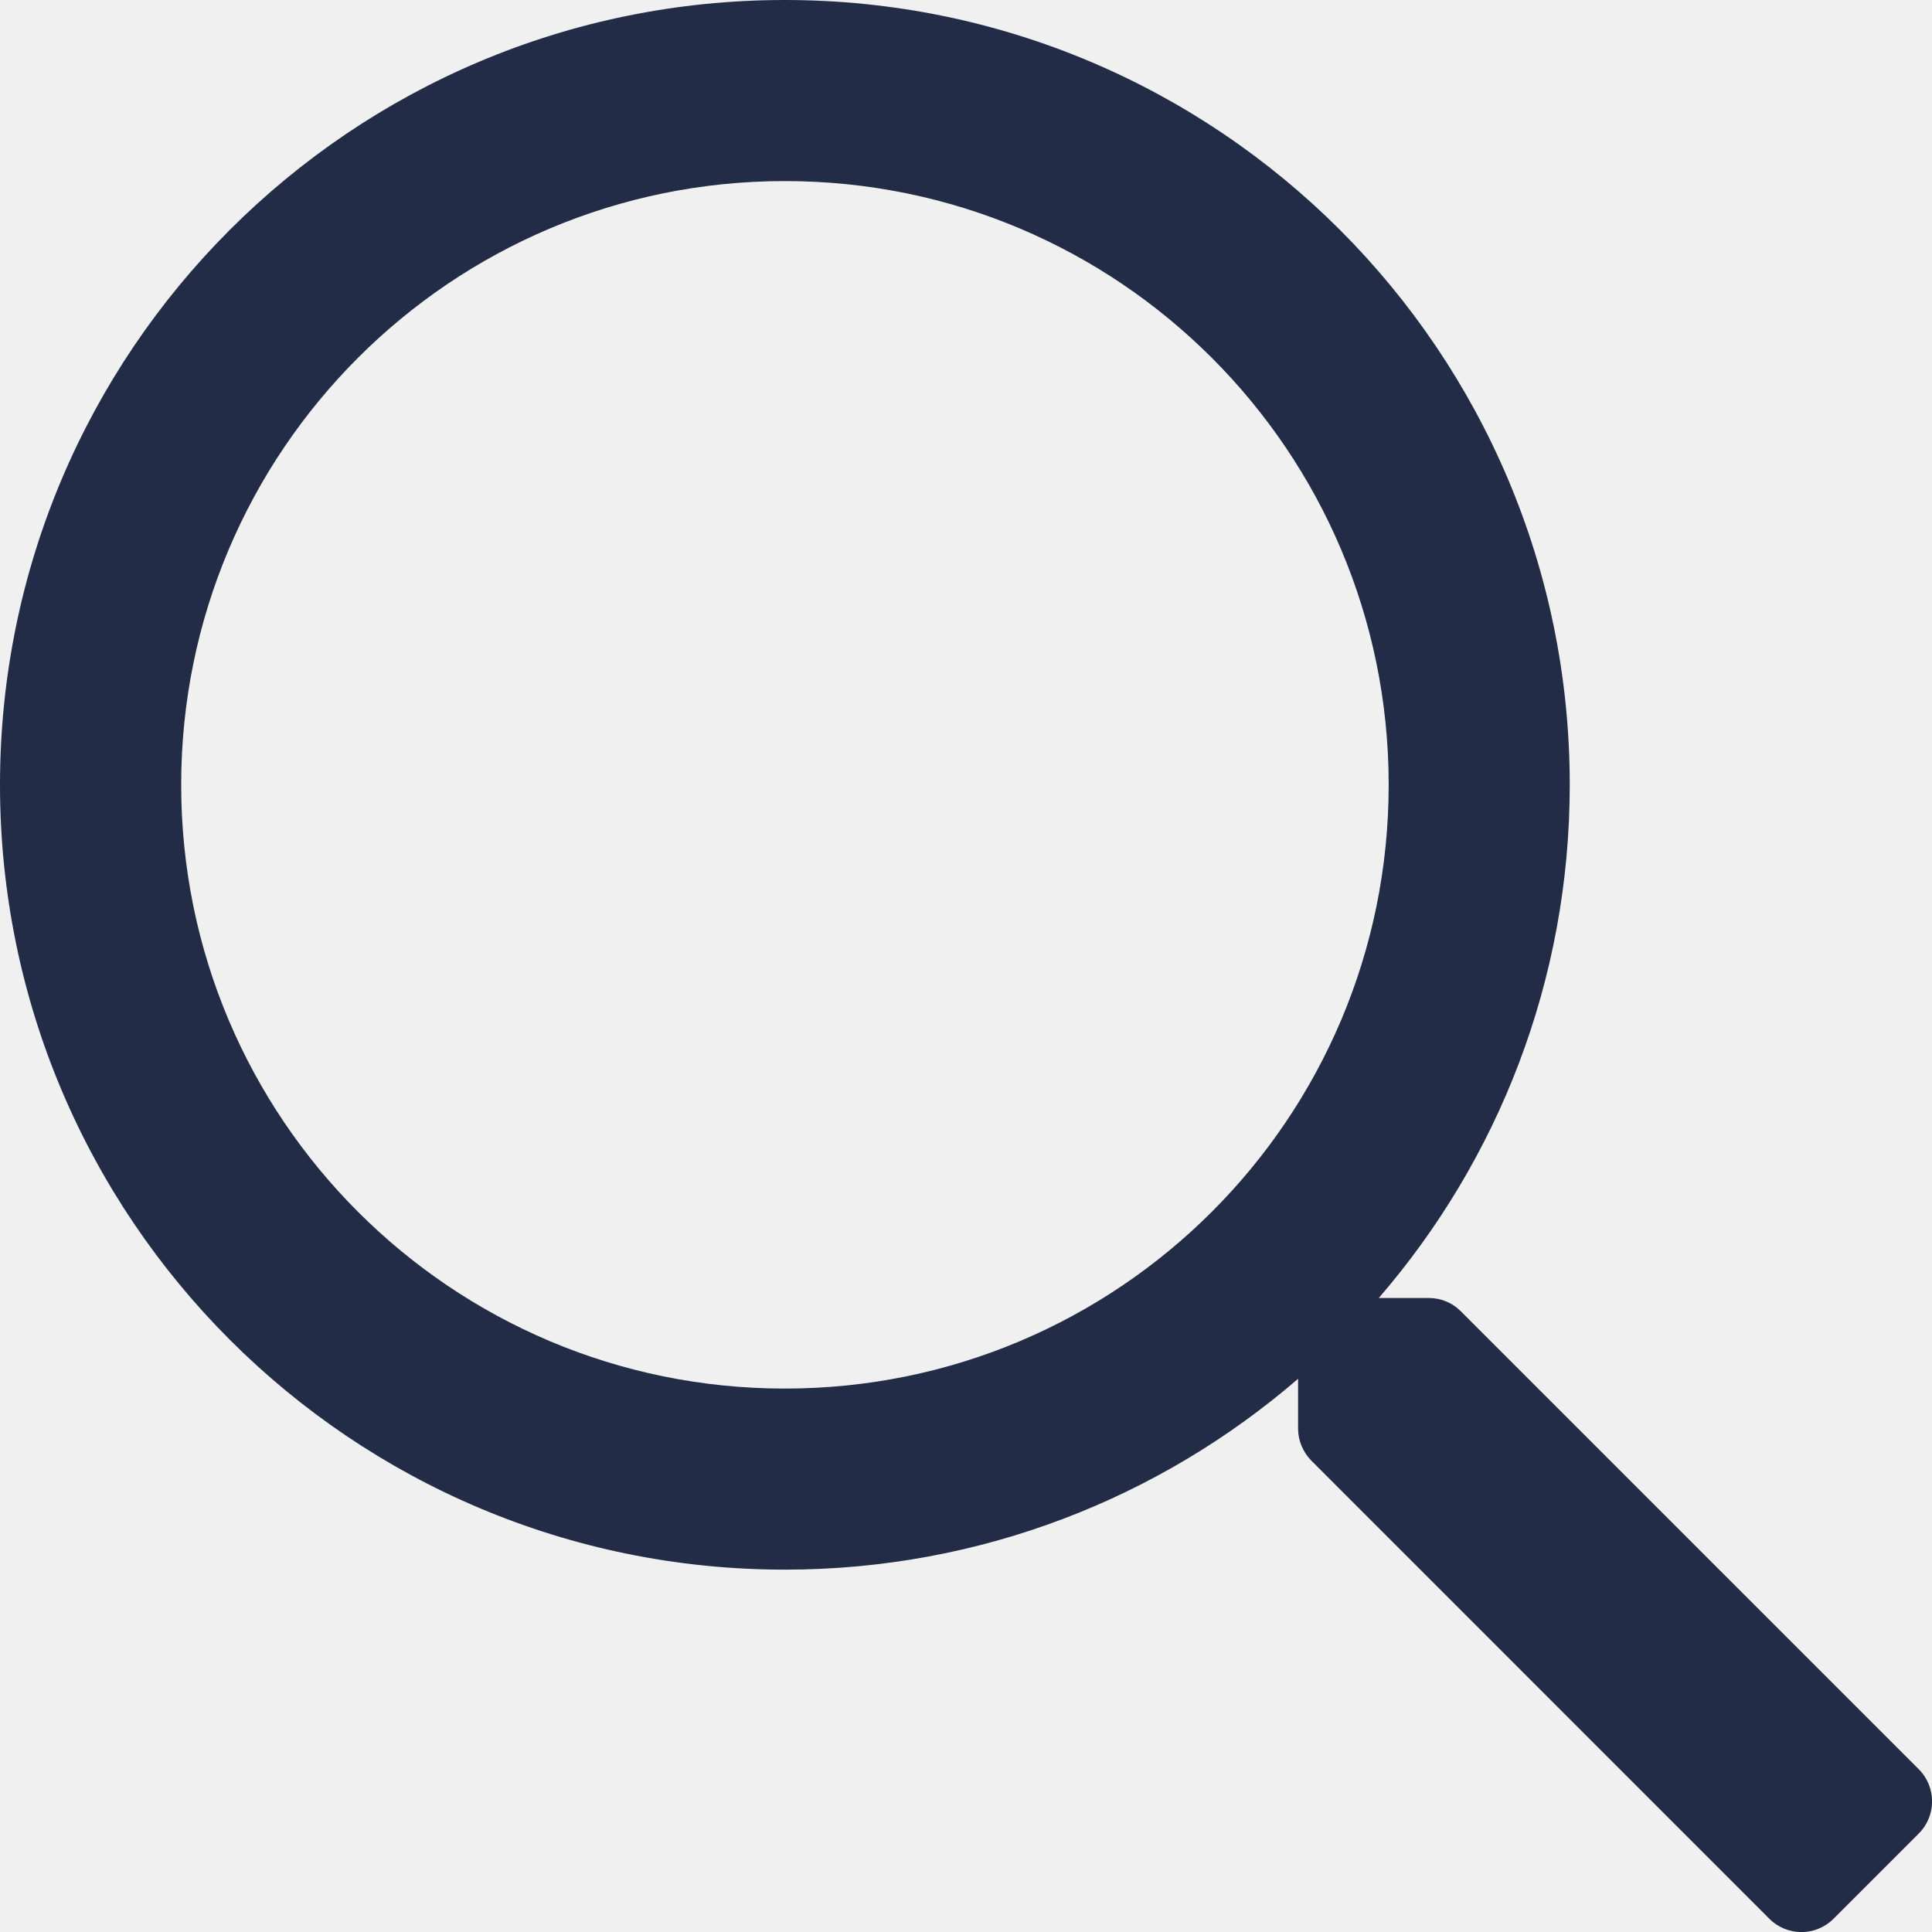
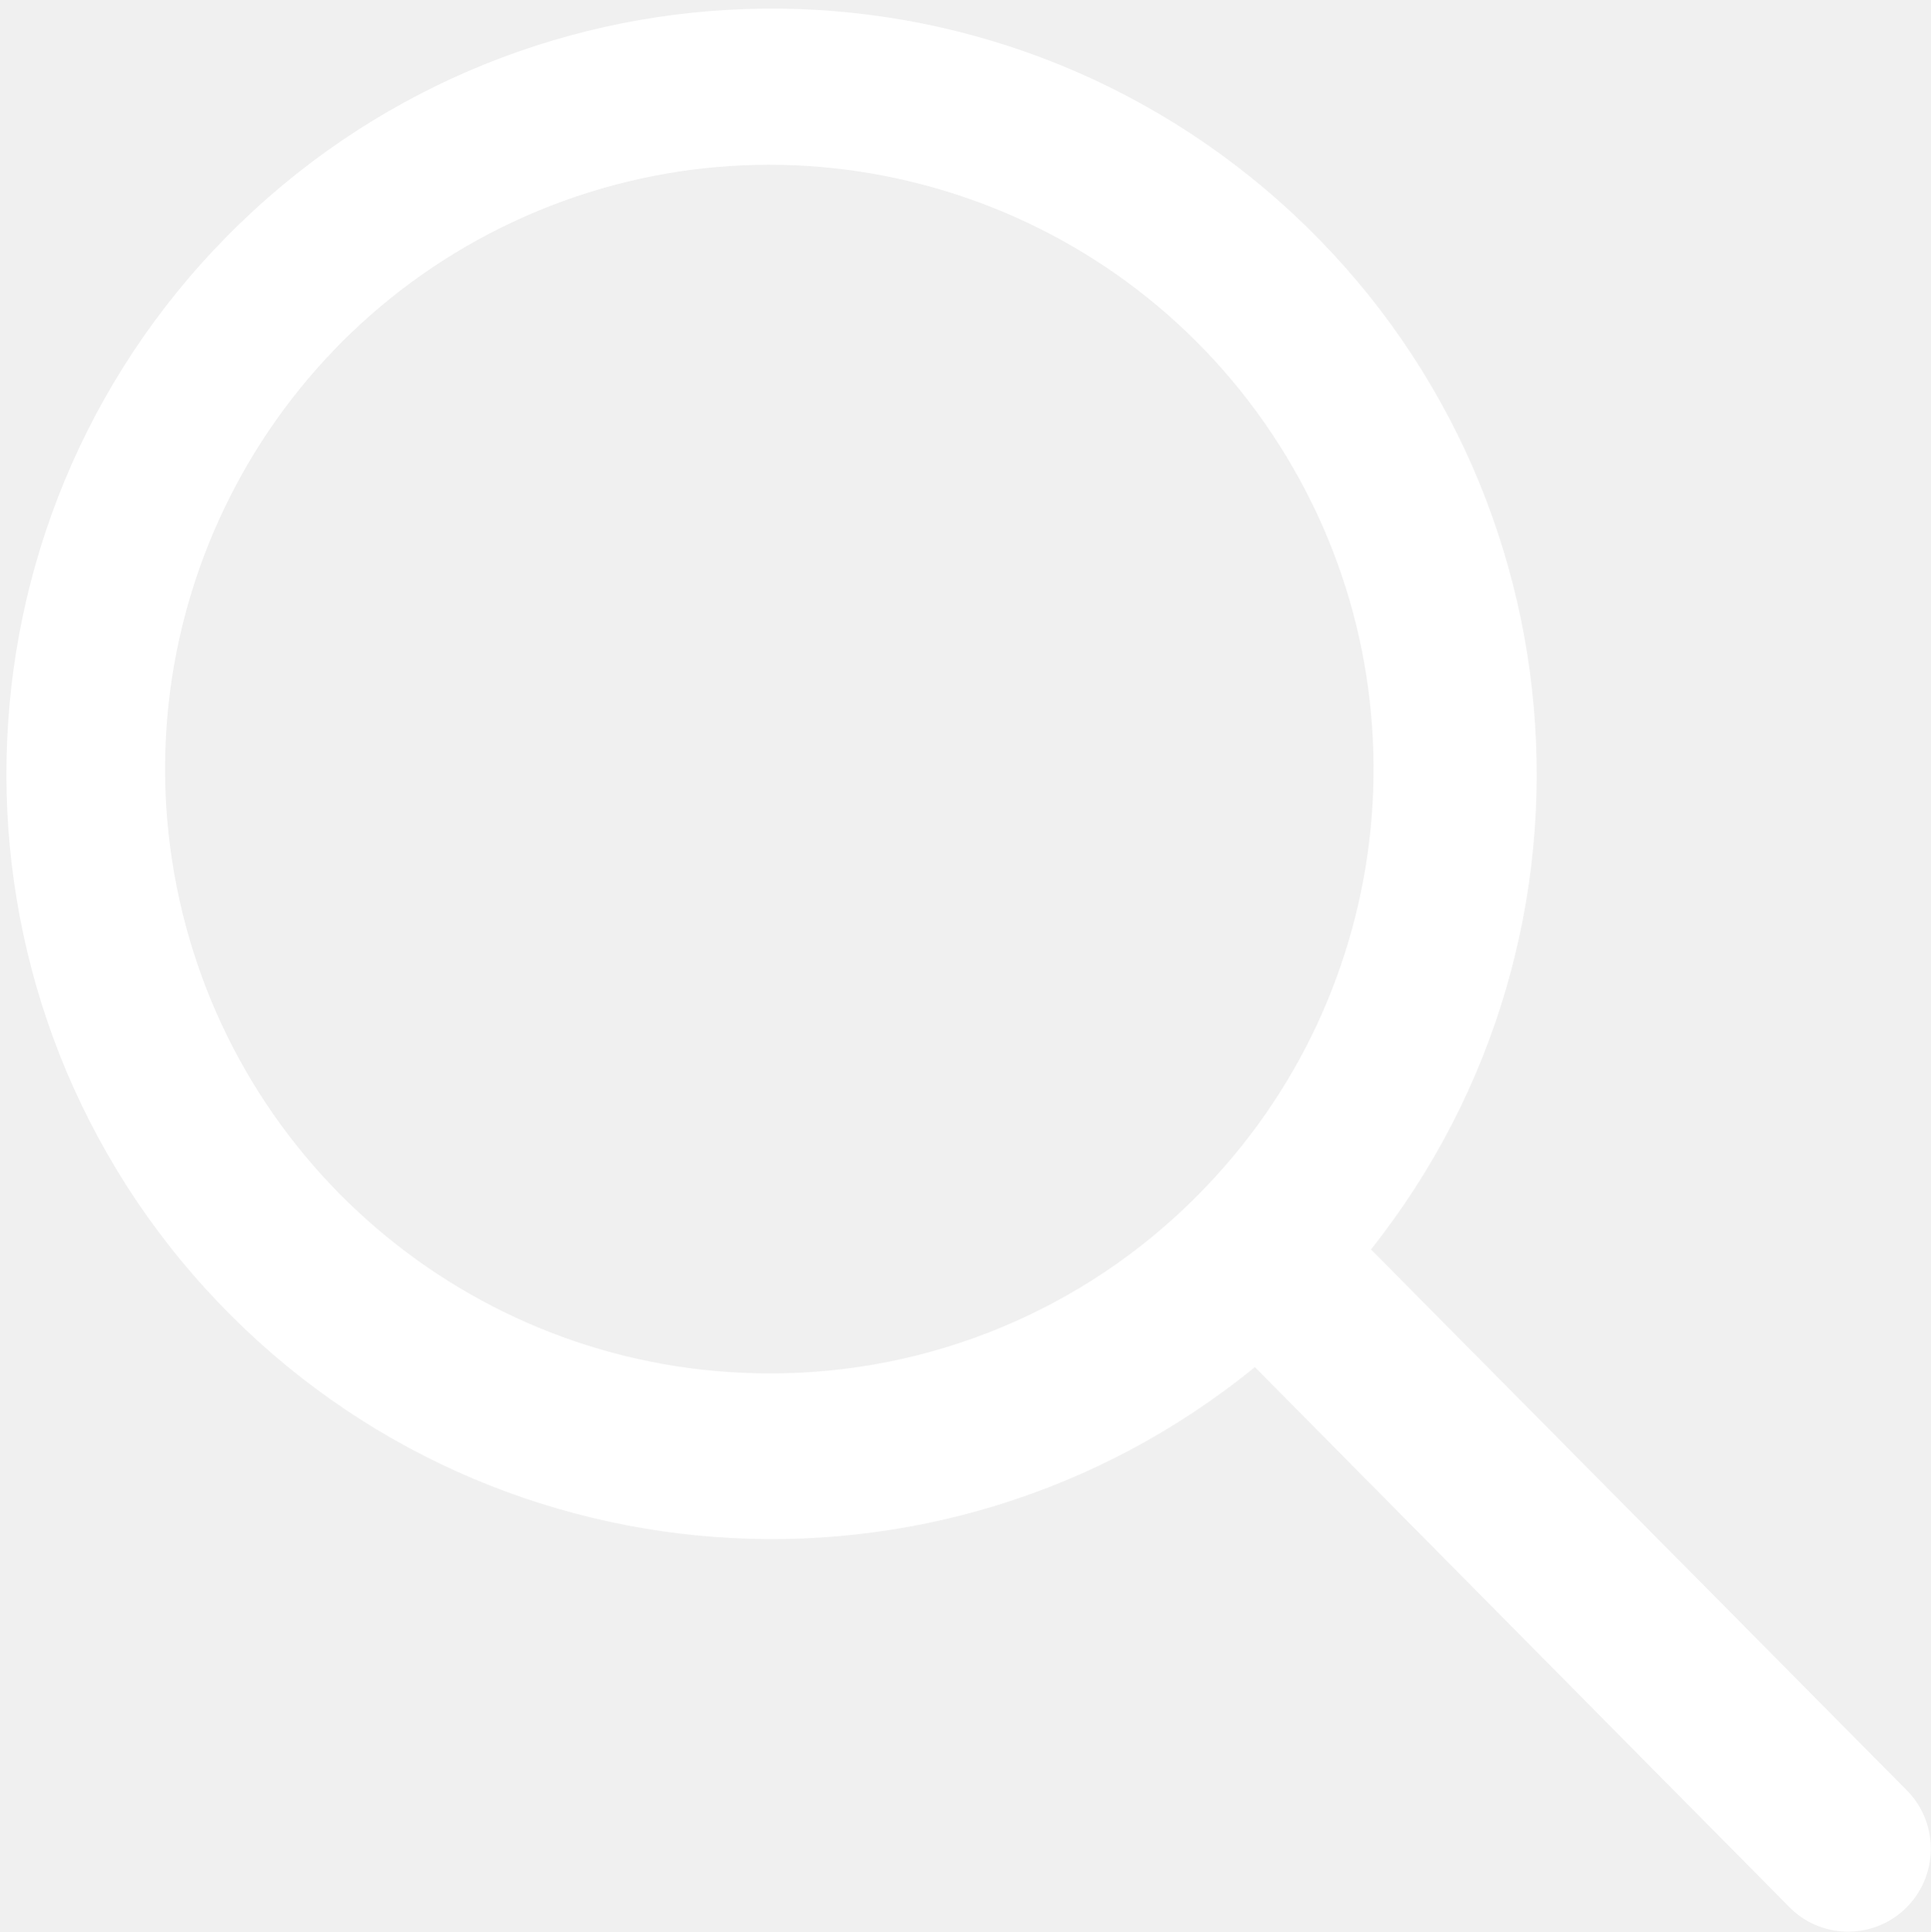
- <svg xmlns="http://www.w3.org/2000/svg" width="18" height="18" viewBox="0 0 18 18" fill="none">
-   <path d="M17.877 16.484L13.609 12.216C13.528 12.135 13.423 12.093 13.31 12.093H12.846C13.954 10.81 14.625 9.14 14.625 7.312C14.625 3.273 11.352 -0 7.312 -0C3.273 -0 0 3.273 0 7.312C0 11.351 3.273 14.624 7.312 14.624C9.141 14.624 10.81 13.953 12.094 12.846V13.31C12.094 13.422 12.139 13.528 12.217 13.608L16.485 17.877C16.65 18.042 16.917 18.042 17.082 17.877L17.877 17.082C18.042 16.917 18.042 16.649 17.877 16.484ZM7.312 12.937C4.205 12.937 1.688 10.42 1.688 7.312C1.688 4.204 4.205 1.687 7.312 1.687C10.42 1.687 12.938 4.204 12.938 7.312C12.938 10.42 10.42 12.937 7.312 12.937Z" fill="#232C47" />
+ <svg xmlns="http://www.w3.org/2000/svg" width="18.988" height="18.993" viewBox="0 0 18.988 18.993">
+   <path id="Icon_ionic-ios-search" data-name="Icon ionic-ios-search" d="M23.266,22.111l-5.281-5.33a7.526,7.526,0,1,0-1.142,1.157l5.246,5.3a.813.813,0,0,0,1.147.03A.818.818,0,0,0,23.266,22.111ZM12.07,18a5.943,5.943,0,1,1,4.2-1.741A5.906,5.906,0,0,1,12.07,18Z" transform="translate(-4.5 -4.493)" fill="#fff" />
</svg>
